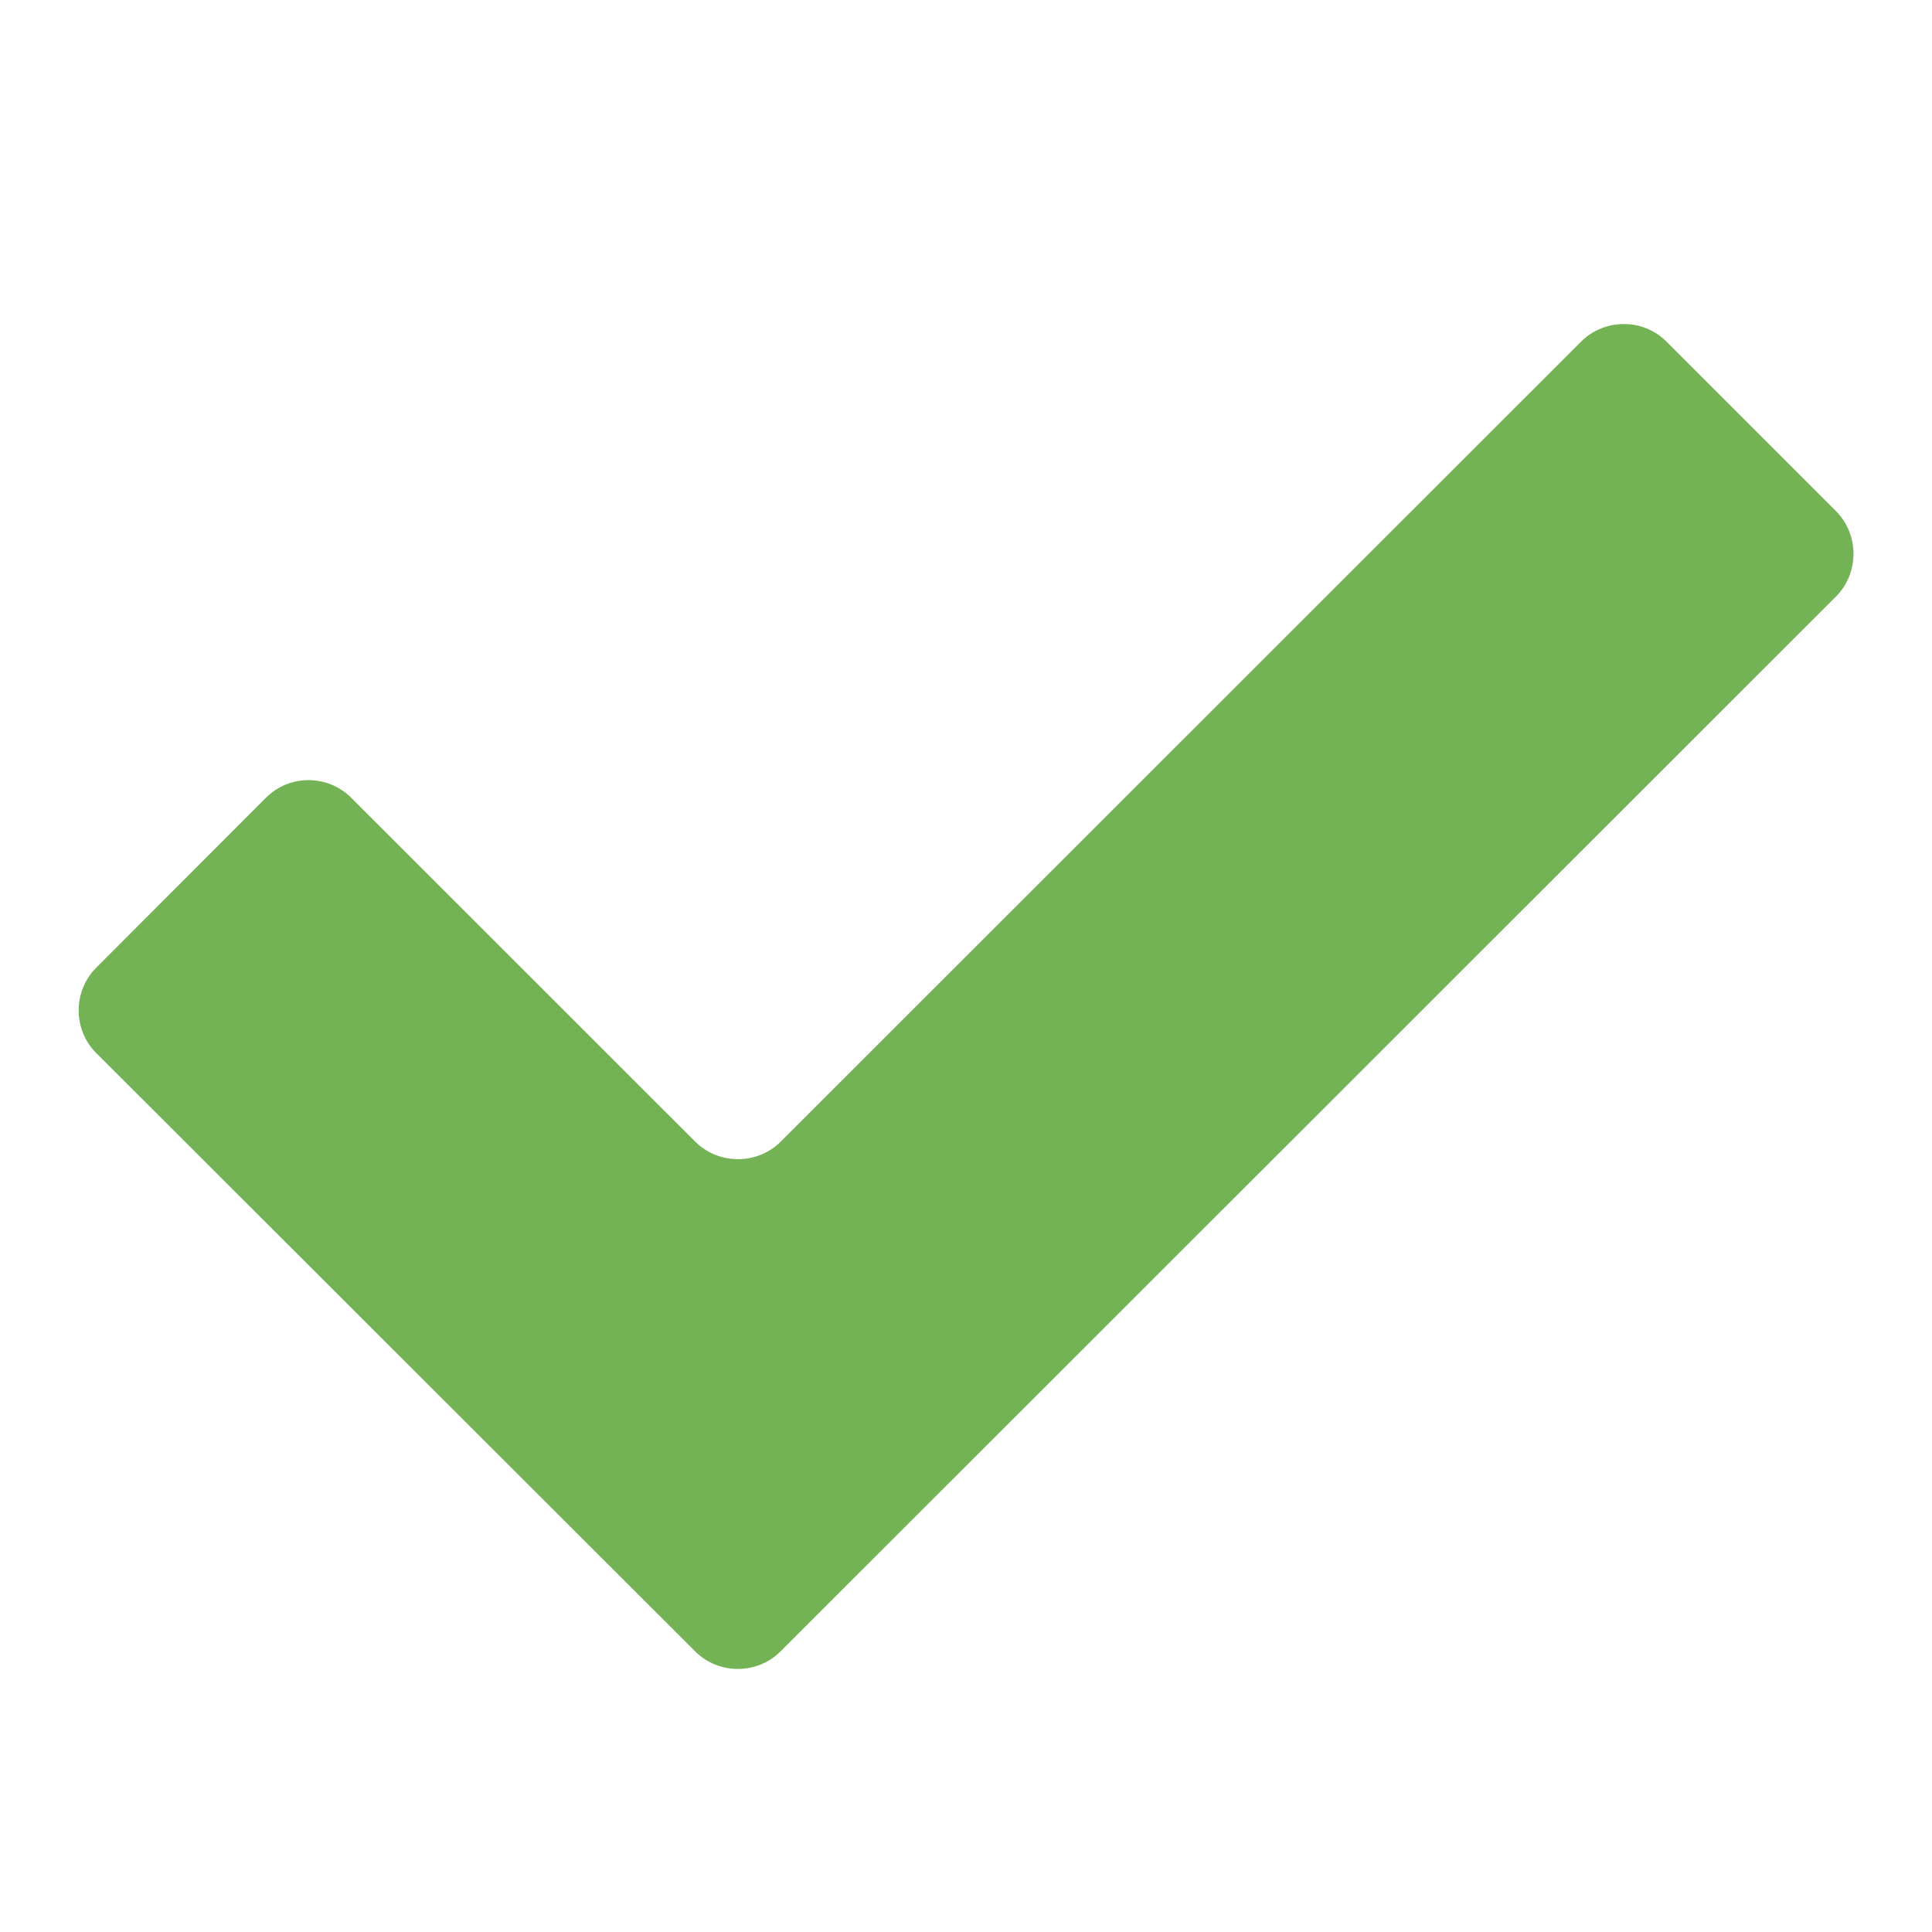
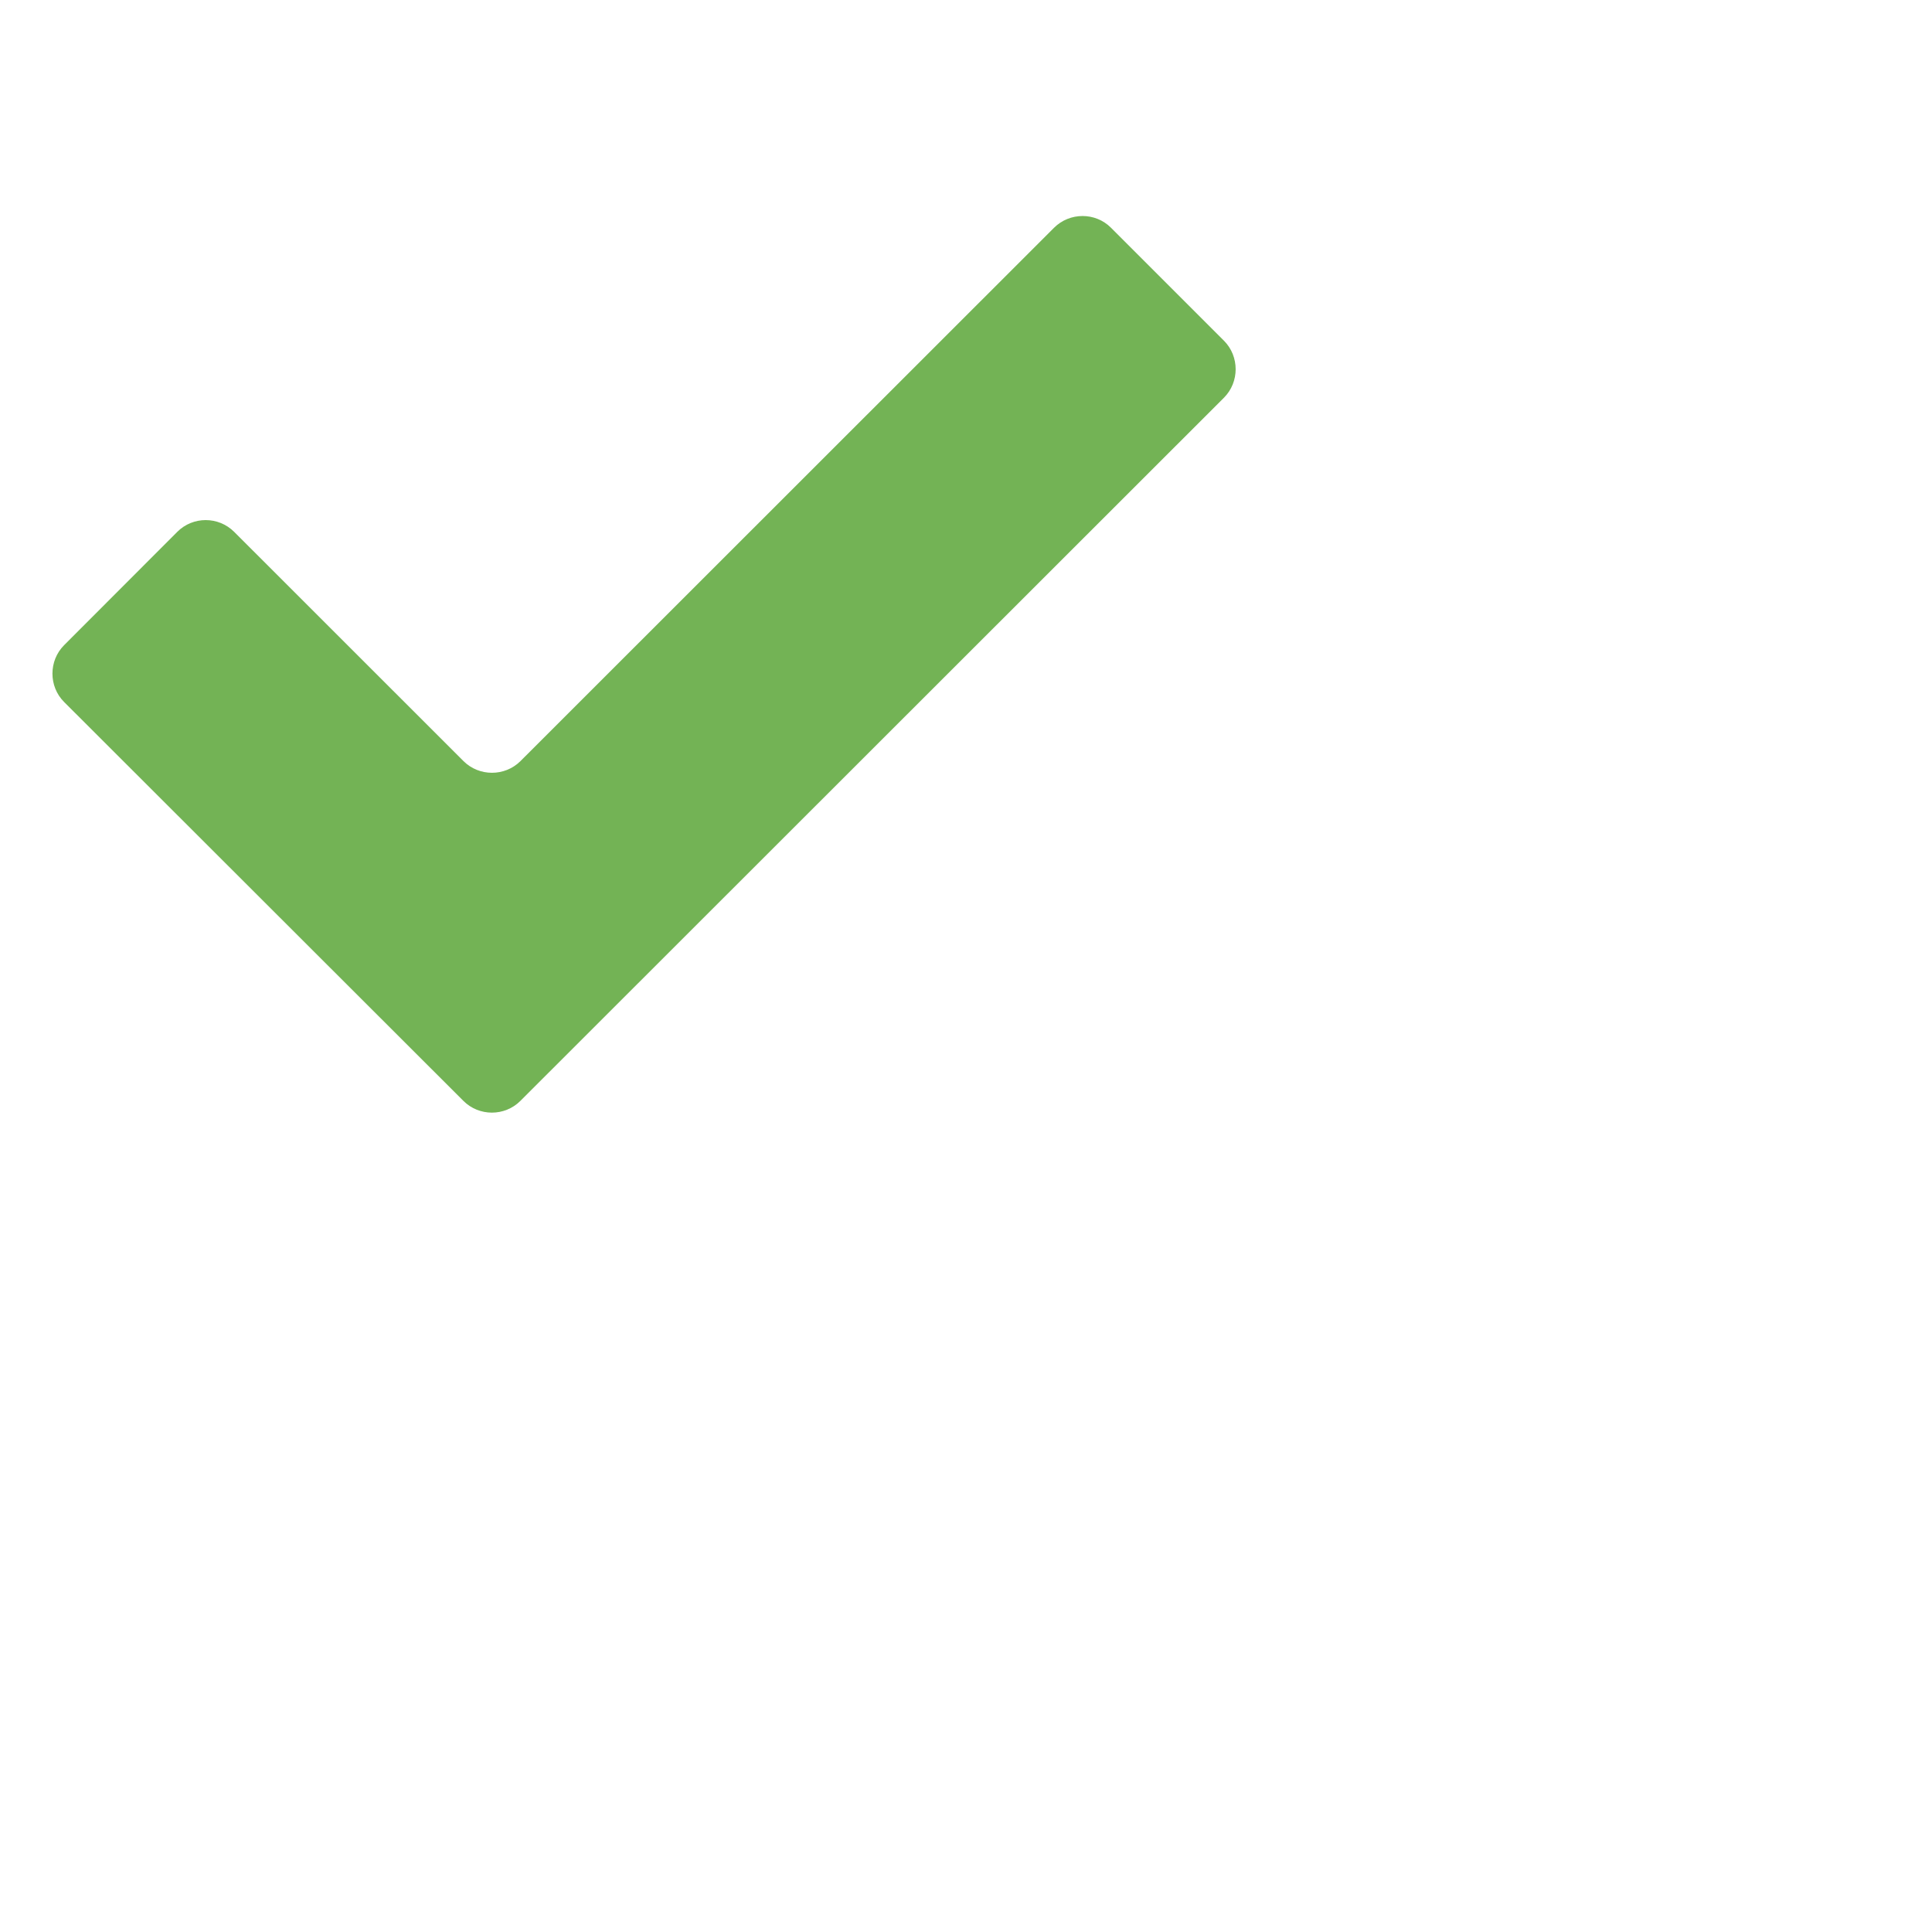
- <svg xmlns="http://www.w3.org/2000/svg" width="16" height="16" fill="#73b355">
+ <svg xmlns="http://www.w3.org/2000/svg" width="24" height="24" fill="#73b355">
  <path d="M6.464 13.676c-.194.194-.513.194-.707 0l-4.96-4.955c-.194-.193-.194-.513 0-.707l1.405-1.407c.194-.195.512-.195.707 0l2.849 2.848c.194.193.513.193.707 0l6.629-6.626c.195-.194.514-.194.707 0l1.404 1.404c.193.194.193.513 0 .707l-8.741 8.736z" />
</svg>
